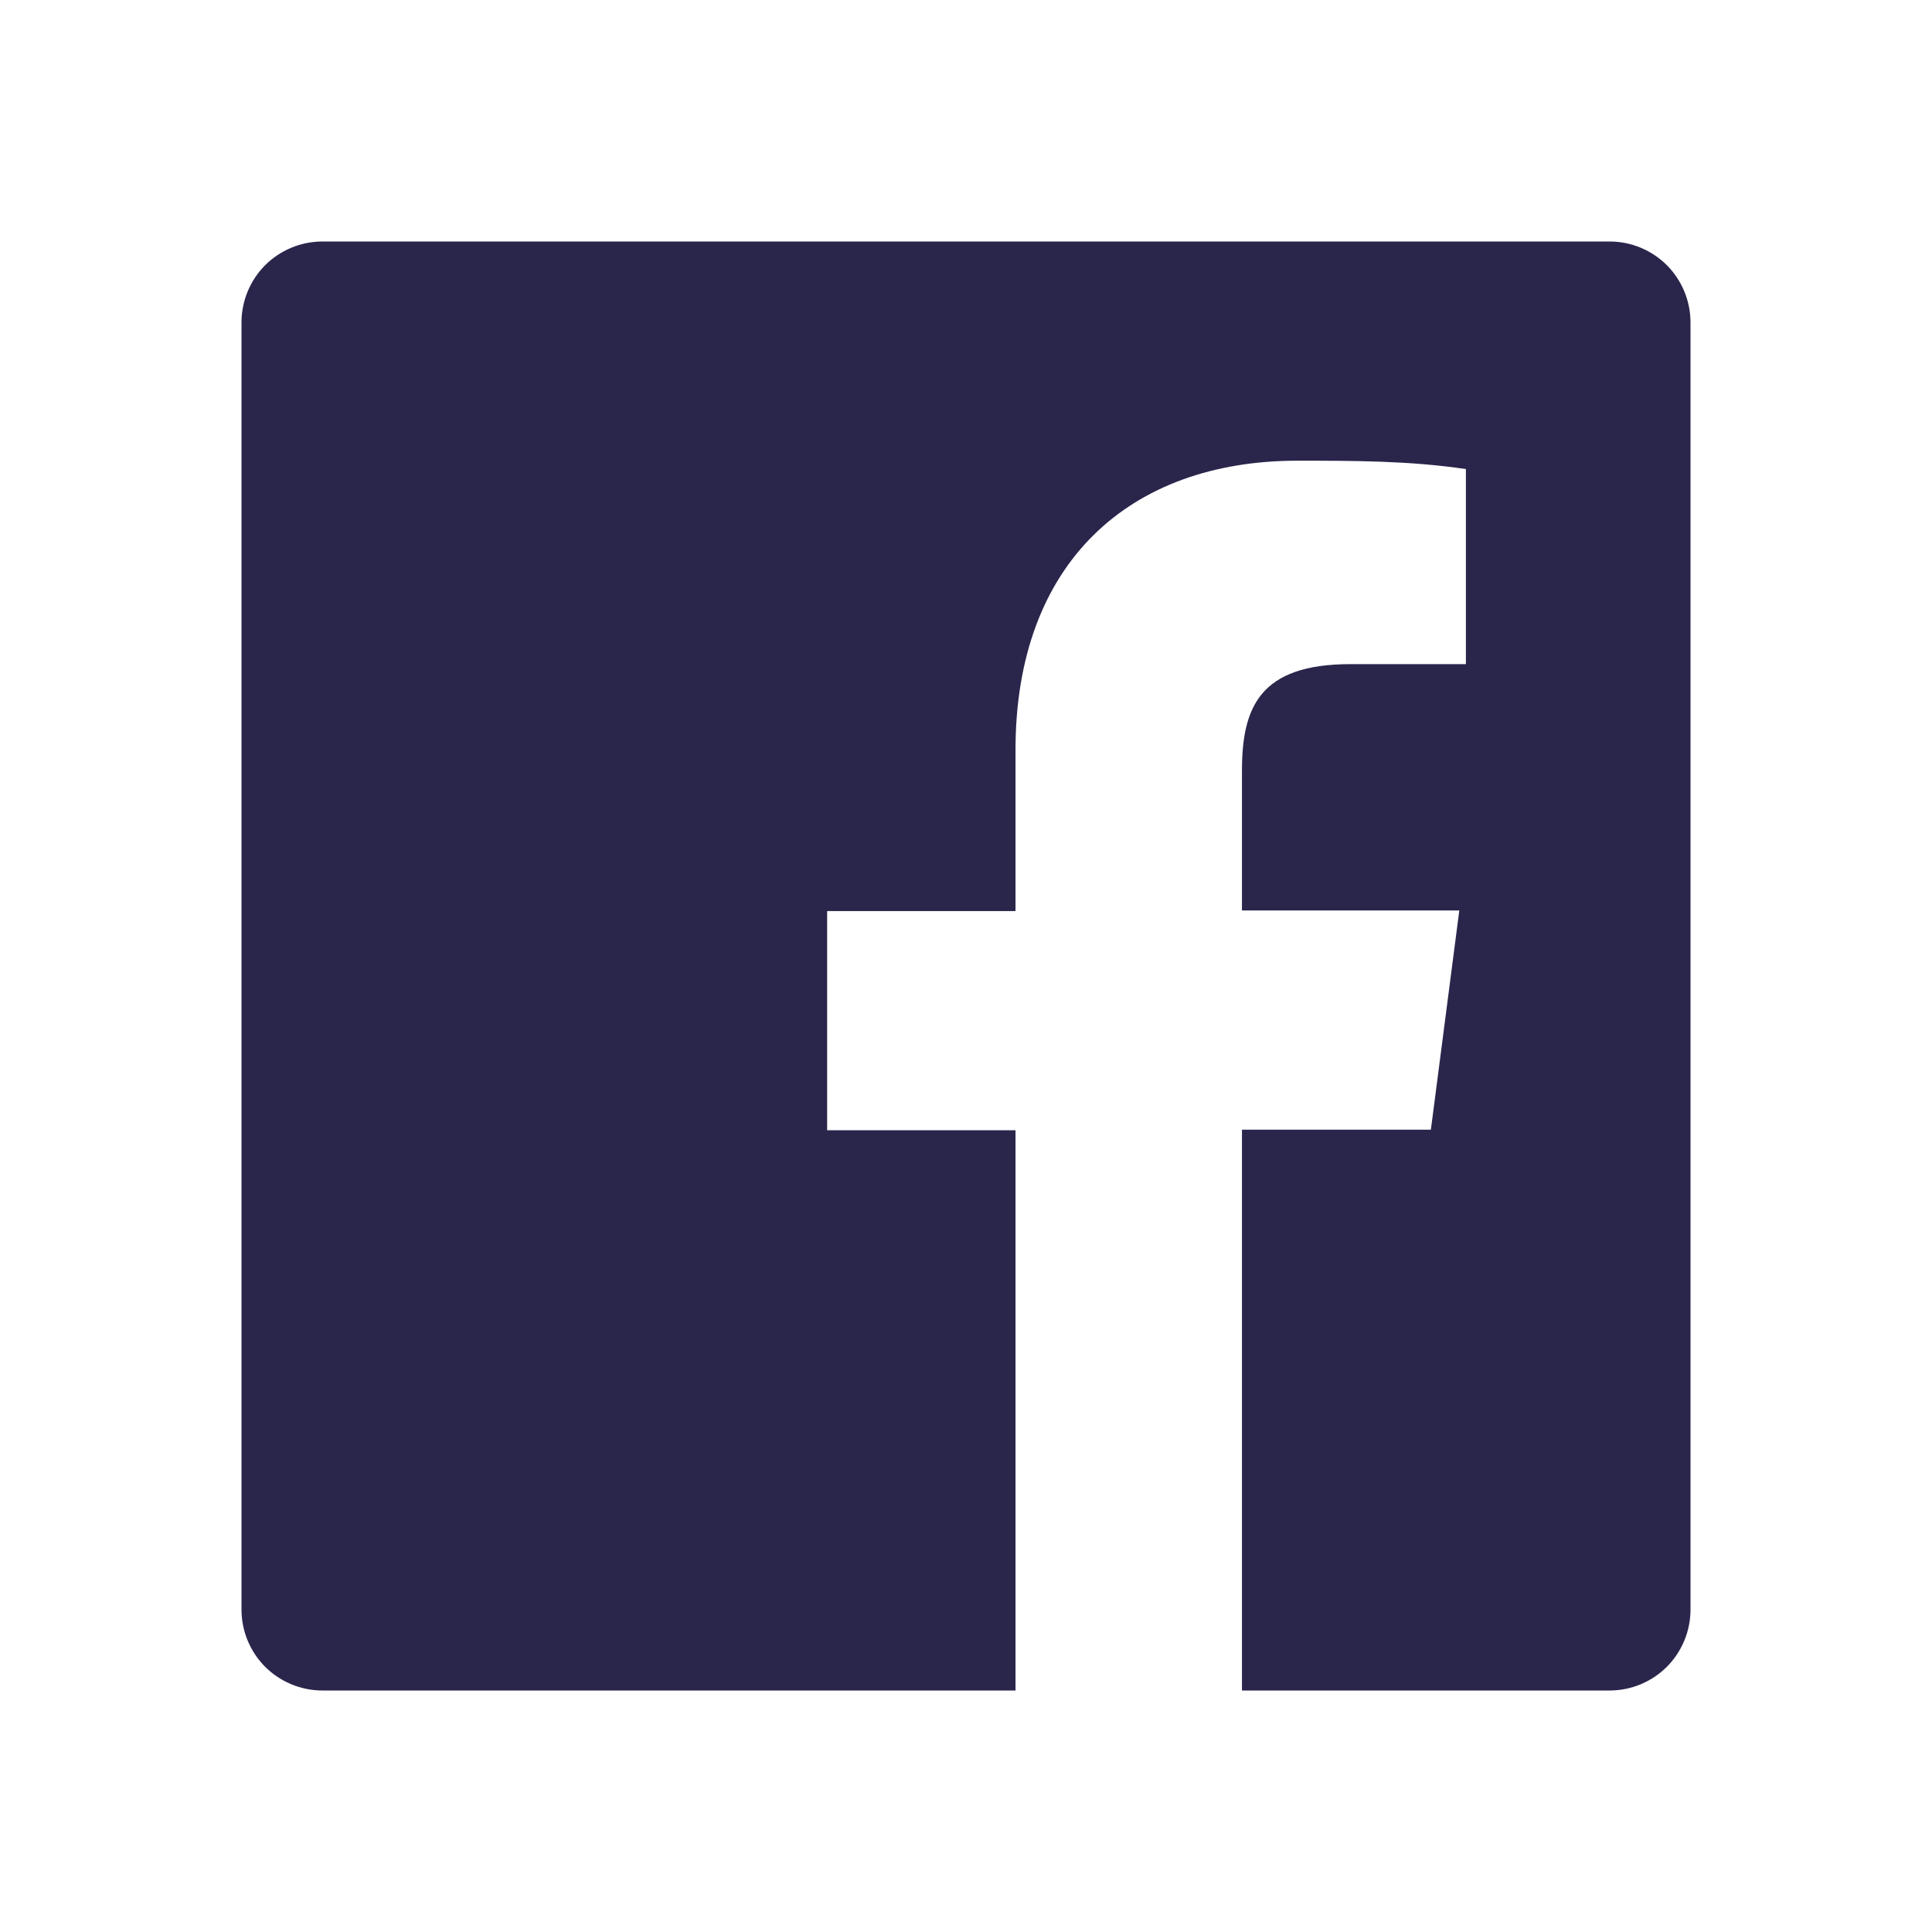
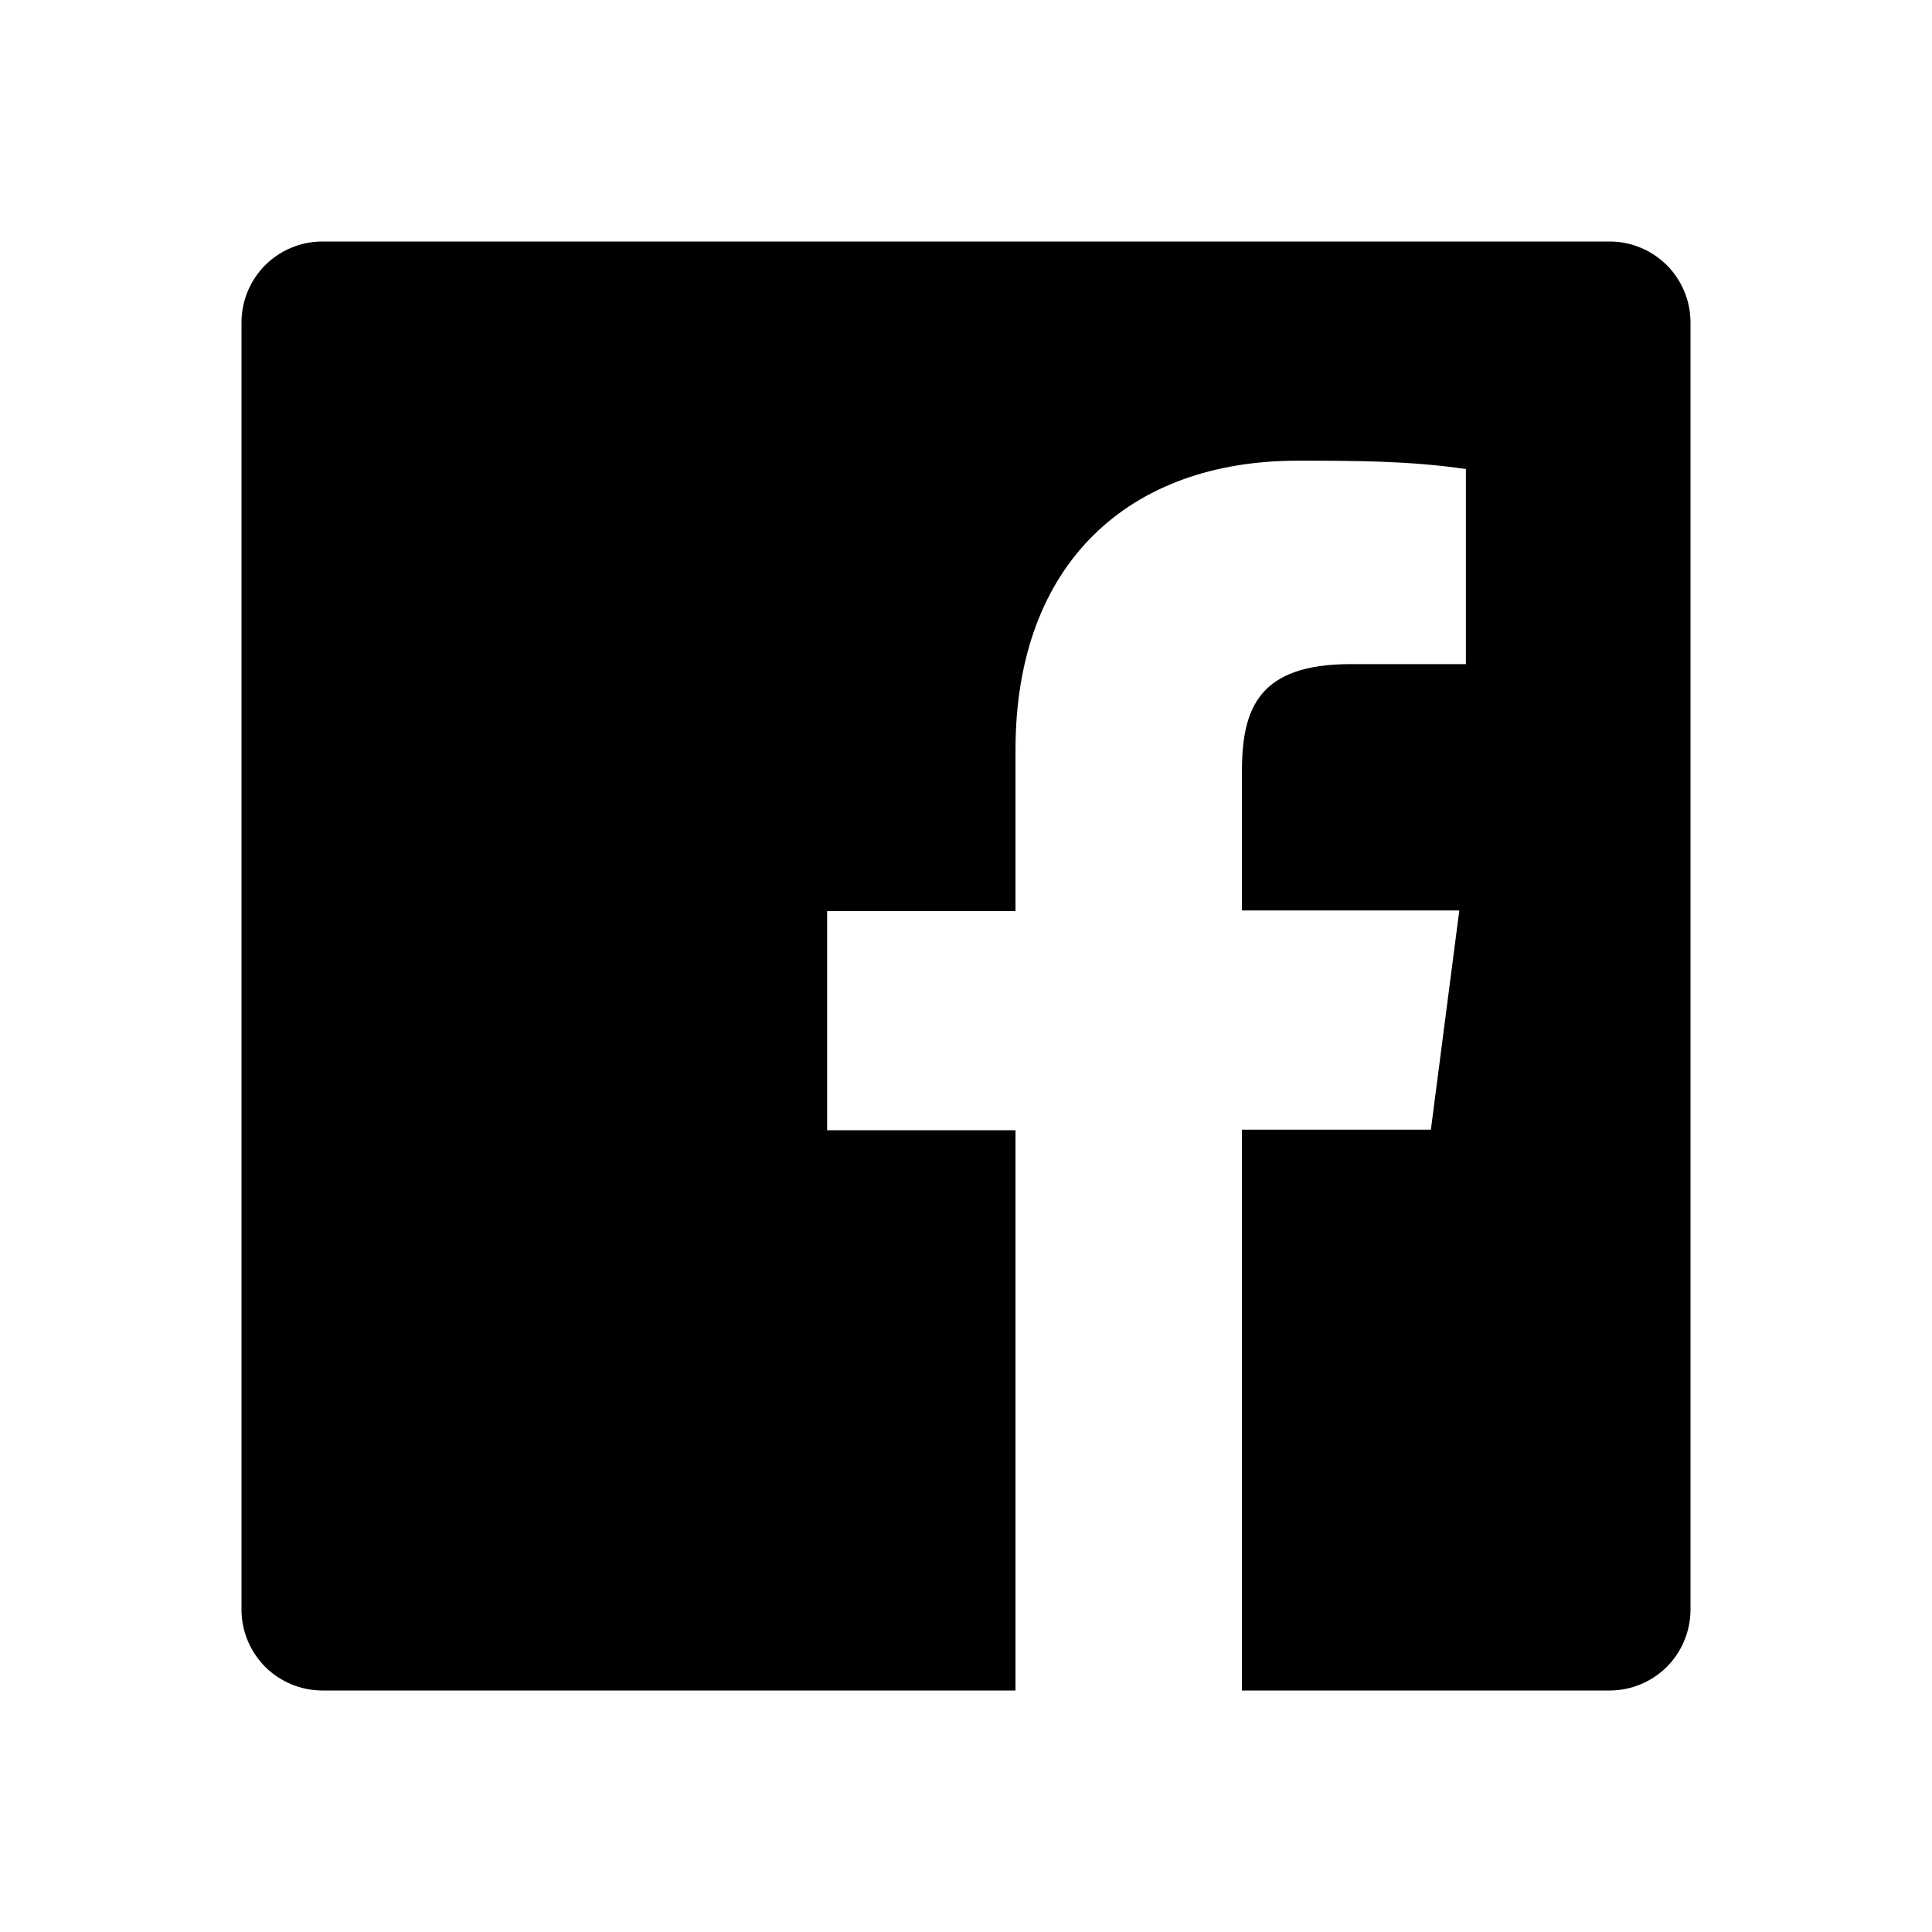
<svg xmlns="http://www.w3.org/2000/svg" width="1em" height="1em" viewBox="0 0 24 24" fill="none">
  <rect width="24" height="24" fill="none" style="mix-blend-mode:multiply" />
-   <path d="M20.003 3H3.998C3.734 3.002 3.481 3.108 3.294 3.294C3.108 3.481 3.002 3.734 3 3.998V20.003C3.002 20.266 3.108 20.519 3.294 20.706C3.481 20.892 3.734 20.998 3.998 21H12.615V14.04H10.275V11.318H12.615V9.315C12.615 6.99 14.033 5.723 16.117 5.723C16.815 5.723 17.512 5.723 18.21 5.827V8.25H16.777C15.645 8.25 15.428 8.79 15.428 9.578V11.31H18.128L17.775 14.033H15.428V21H20.003C20.266 20.998 20.519 20.892 20.706 20.706C20.892 20.519 20.998 20.266 21 20.003V3.998C20.998 3.734 20.892 3.481 20.706 3.294C20.519 3.108 20.266 3.002 20.003 3Z" fill="#2A254B" />
+   <path d="M20.003 3H3.998C3.734 3.002 3.481 3.108 3.294 3.294C3.108 3.481 3.002 3.734 3 3.998V20.003C3.002 20.266 3.108 20.519 3.294 20.706C3.481 20.892 3.734 20.998 3.998 21H12.615V14.04H10.275V11.318H12.615V9.315C12.615 6.99 14.033 5.723 16.117 5.723C16.815 5.723 17.512 5.723 18.21 5.827V8.25H16.777C15.645 8.25 15.428 8.79 15.428 9.578V11.31H18.128L17.775 14.033H15.428V21H20.003C20.266 20.998 20.519 20.892 20.706 20.706C20.892 20.519 20.998 20.266 21 20.003V3.998C20.998 3.734 20.892 3.481 20.706 3.294C20.519 3.108 20.266 3.002 20.003 3Z" fill="currentColor" />
</svg>
